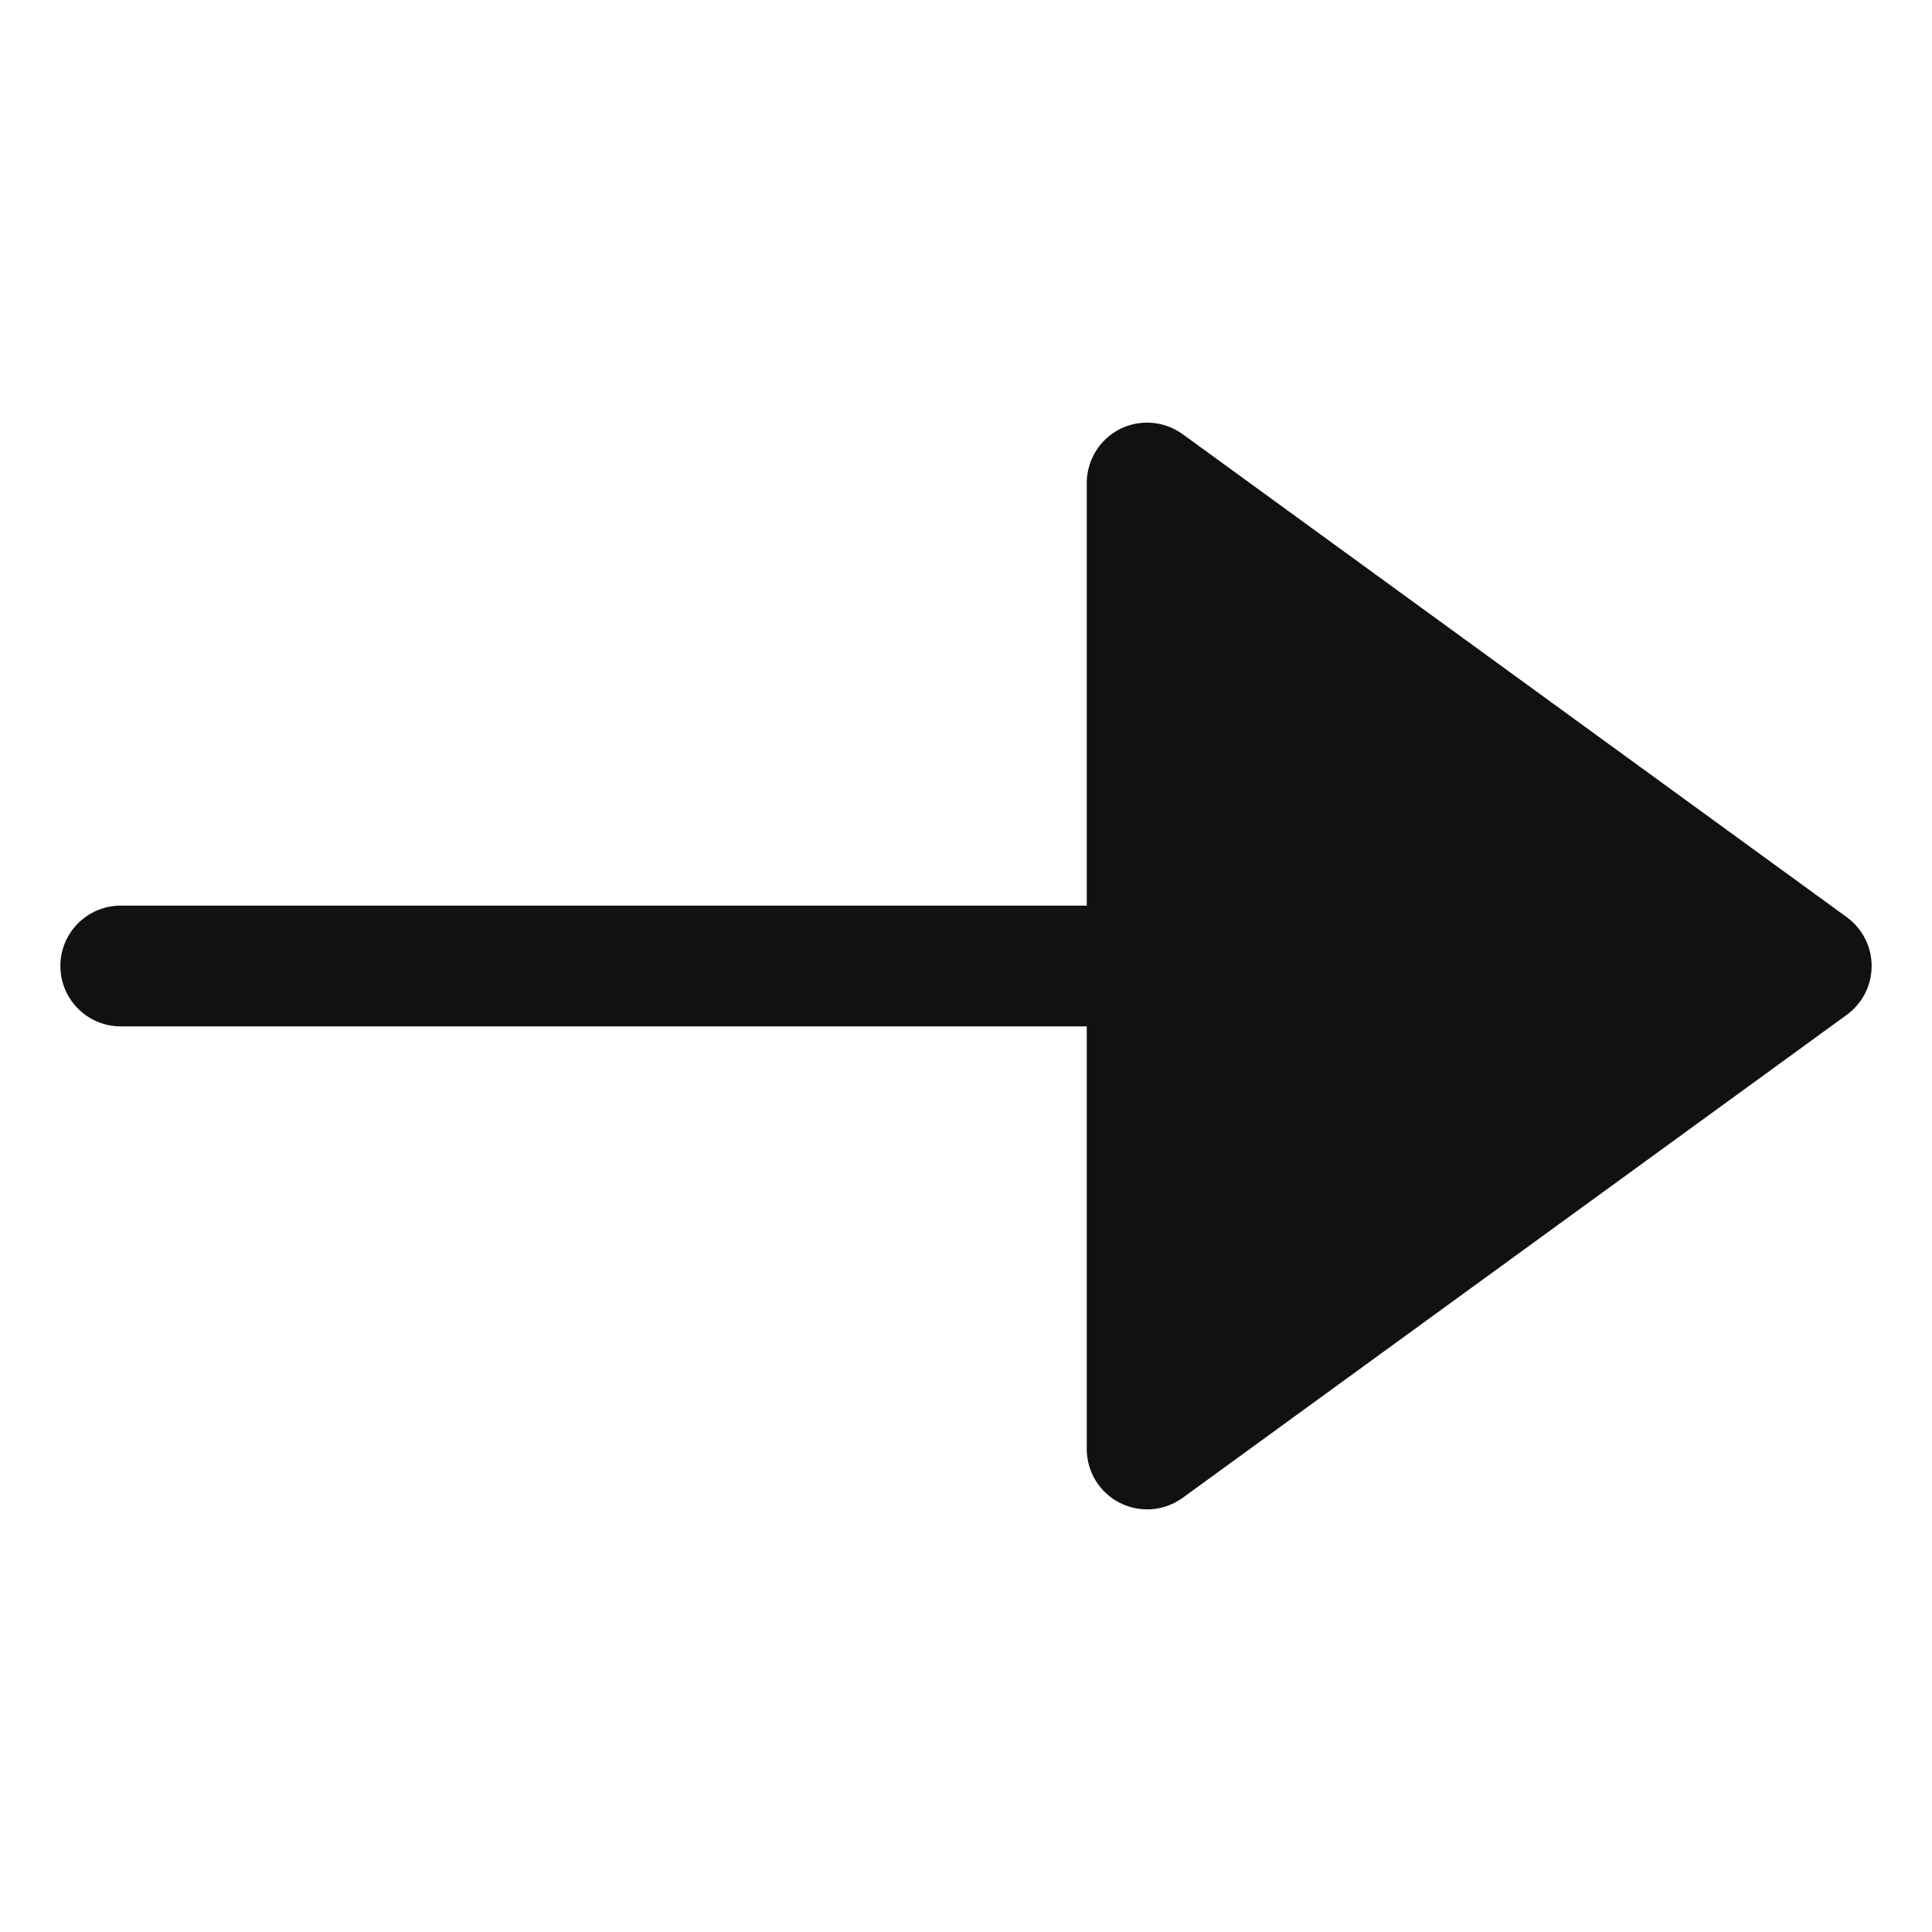
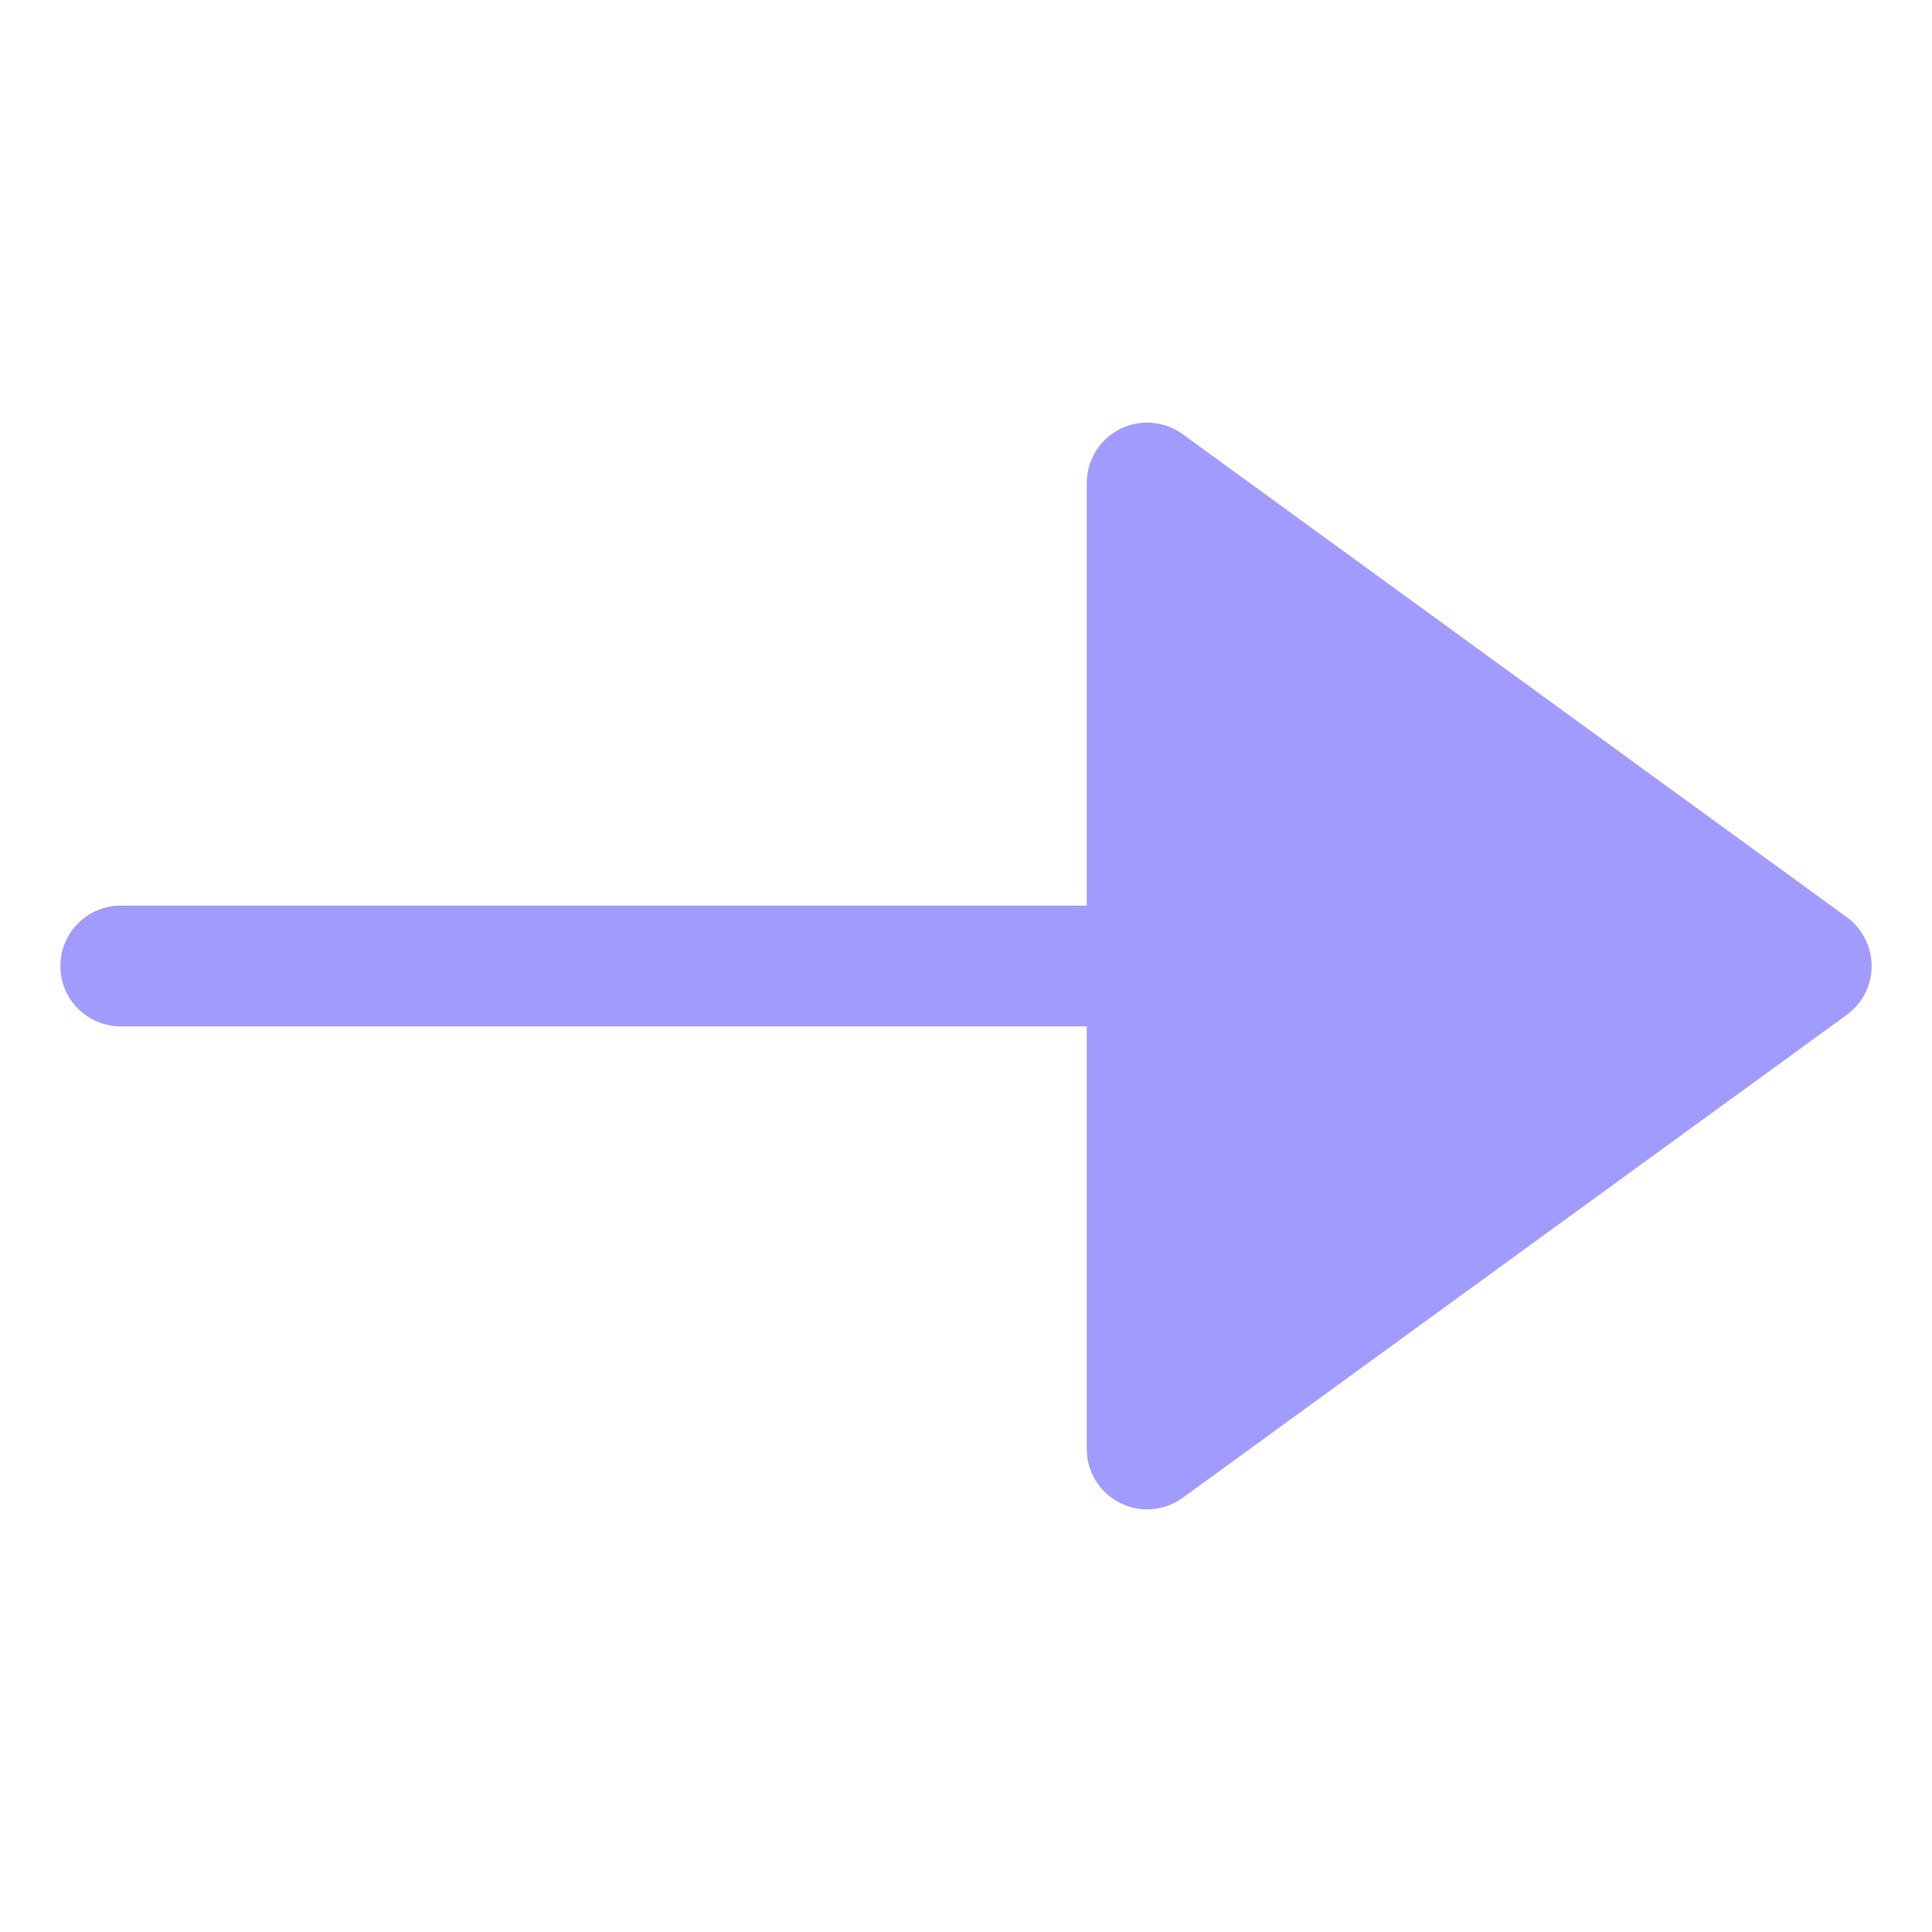
<svg xmlns="http://www.w3.org/2000/svg" width="32" height="32" viewBox="0 0 32 32">
-   <g class="nc-icon-wrapper" fill="#111111">
-     <path fill="#111111" d="M30.588 15.191l-11-8a1.004 1.004 0 0 0-1.042-.083A1.003 1.003 0 0 0 18 8v7H2a1 1 0 0 0 0 2h16v7a1 1 0 0 0 1.588.809l11-8a1 1 0 0 0 0-1.618z" />
+   <g class="nc-icon-wrapper" fill="#a29bfe">
+     <path fill="#a29bfe" d="M30.588 15.191l-11-8a1.004 1.004 0 0 0-1.042-.083A1.003 1.003 0 0 0 18 8v7H2a1 1 0 0 0 0 2h16v7a1 1 0 0 0 1.588.809l11-8a1 1 0 0 0 0-1.618z" />
  </g>
</svg>
